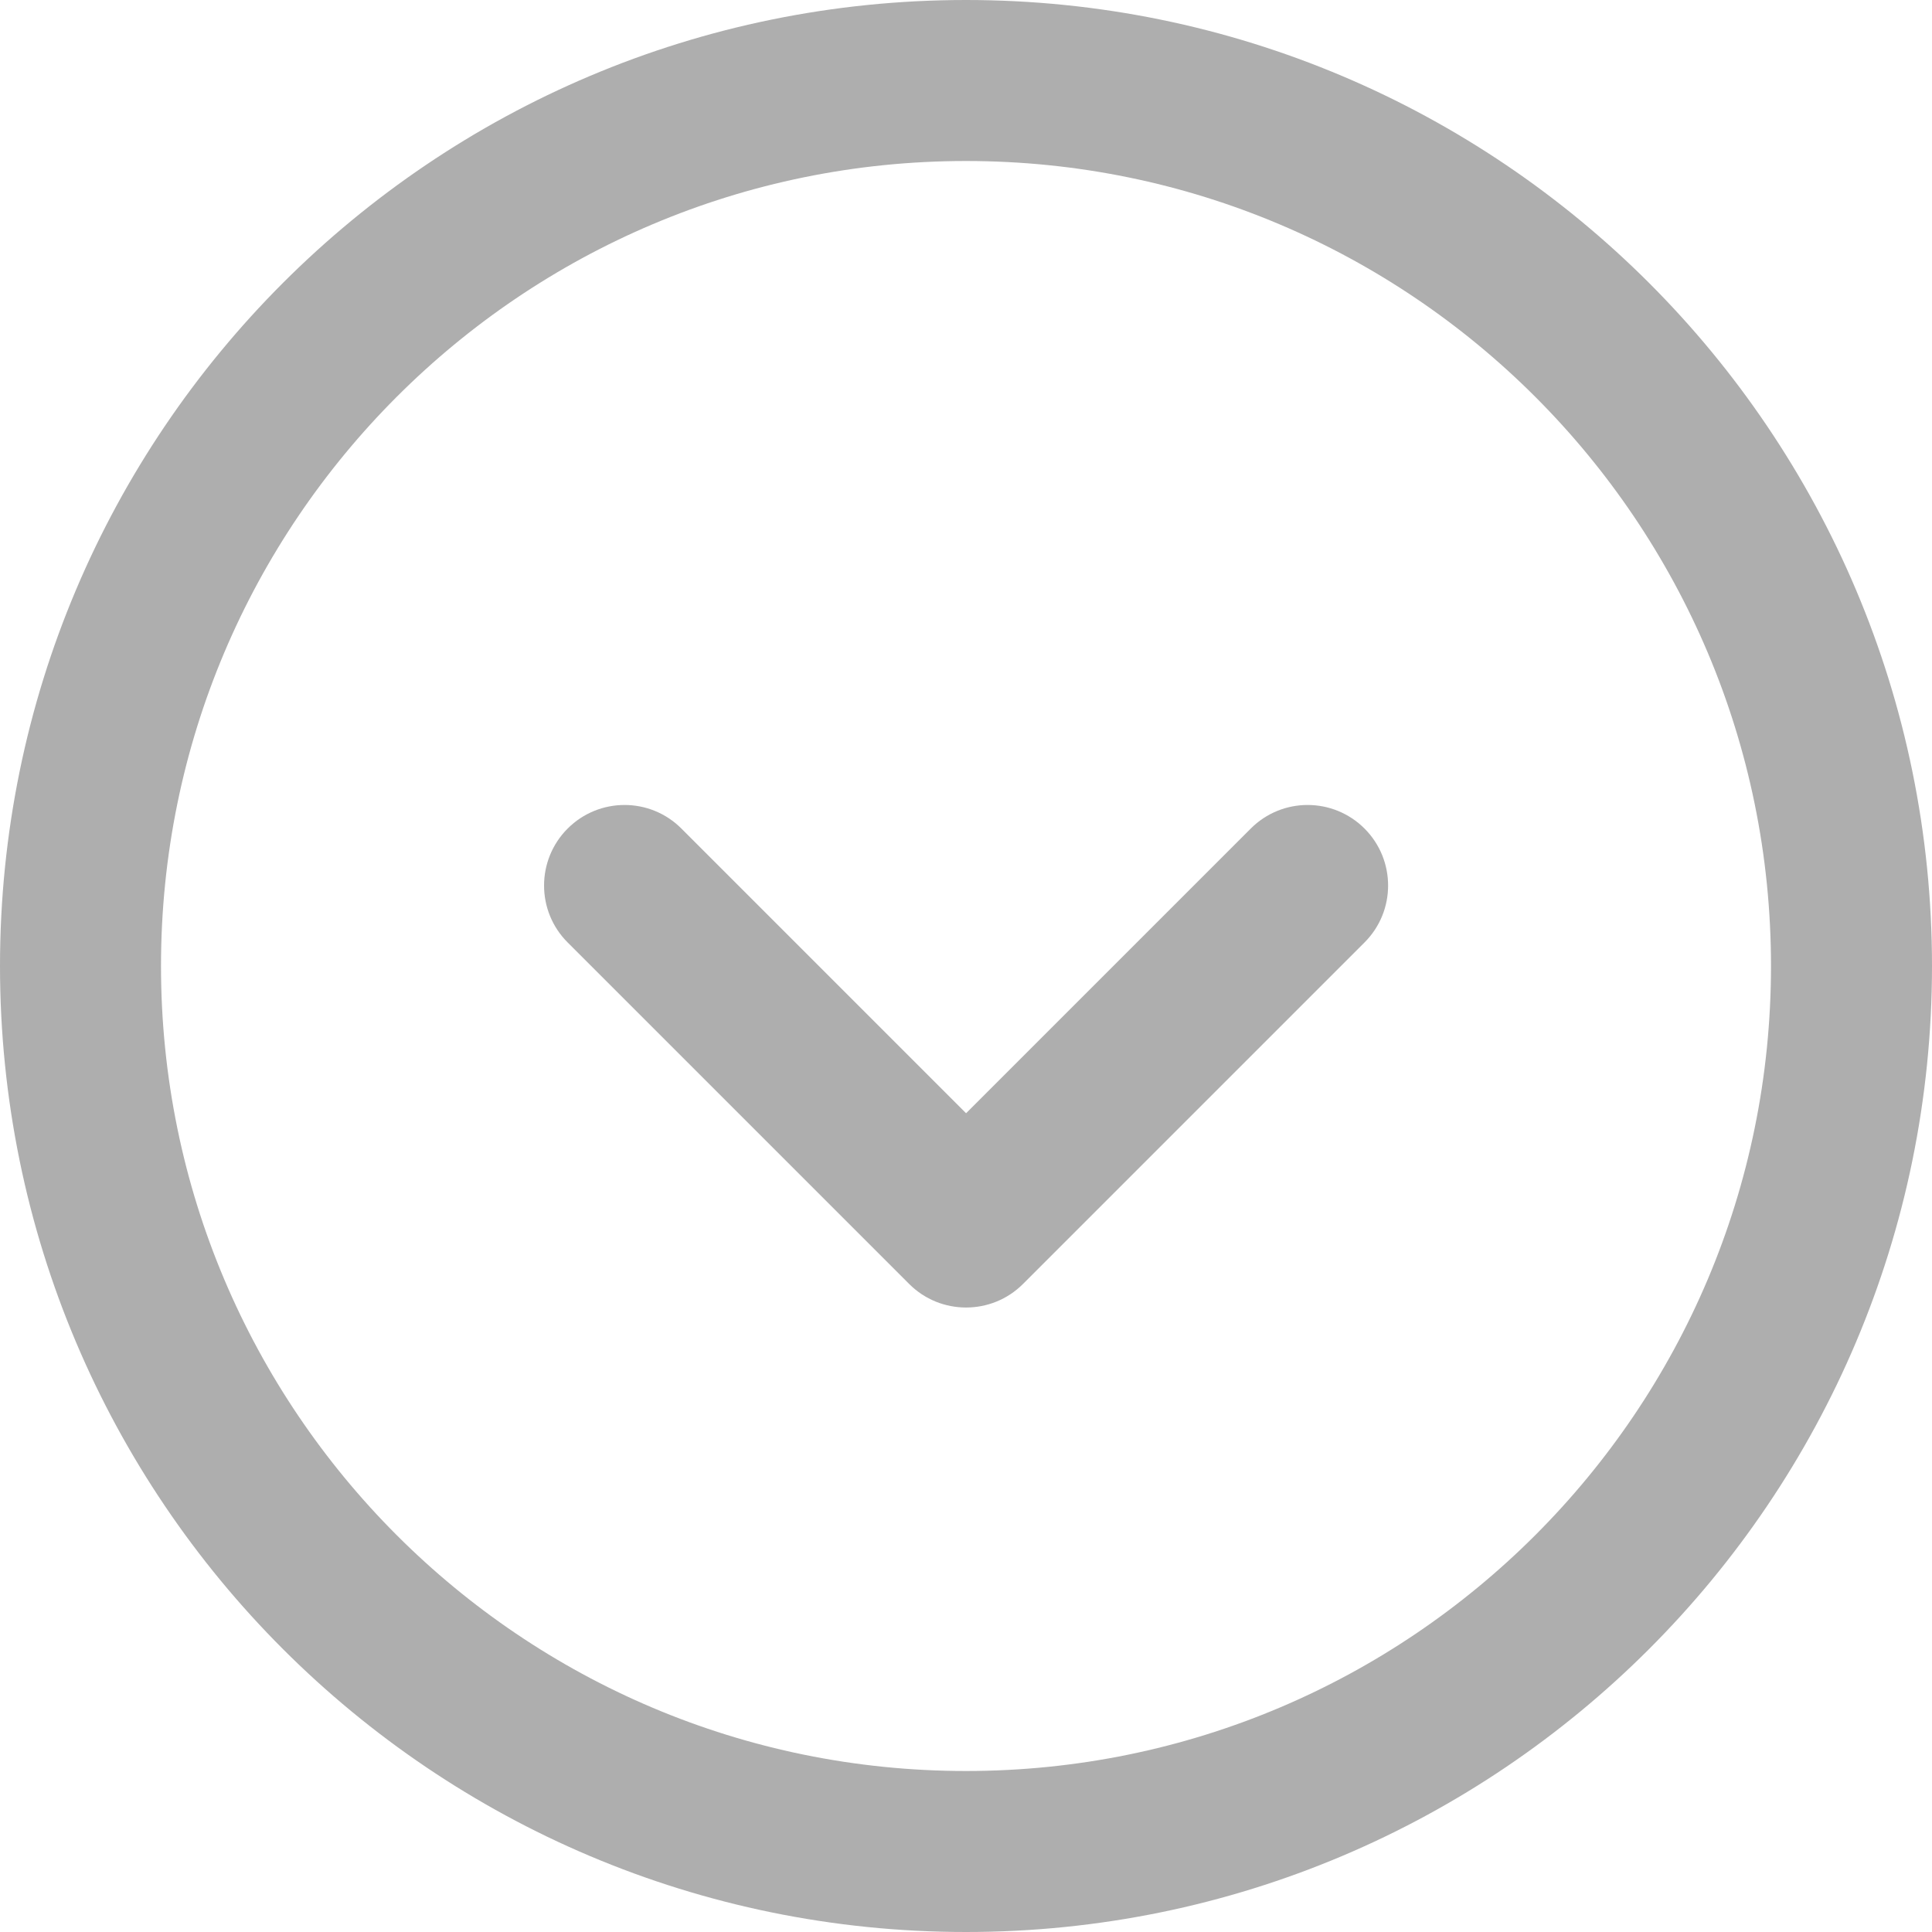
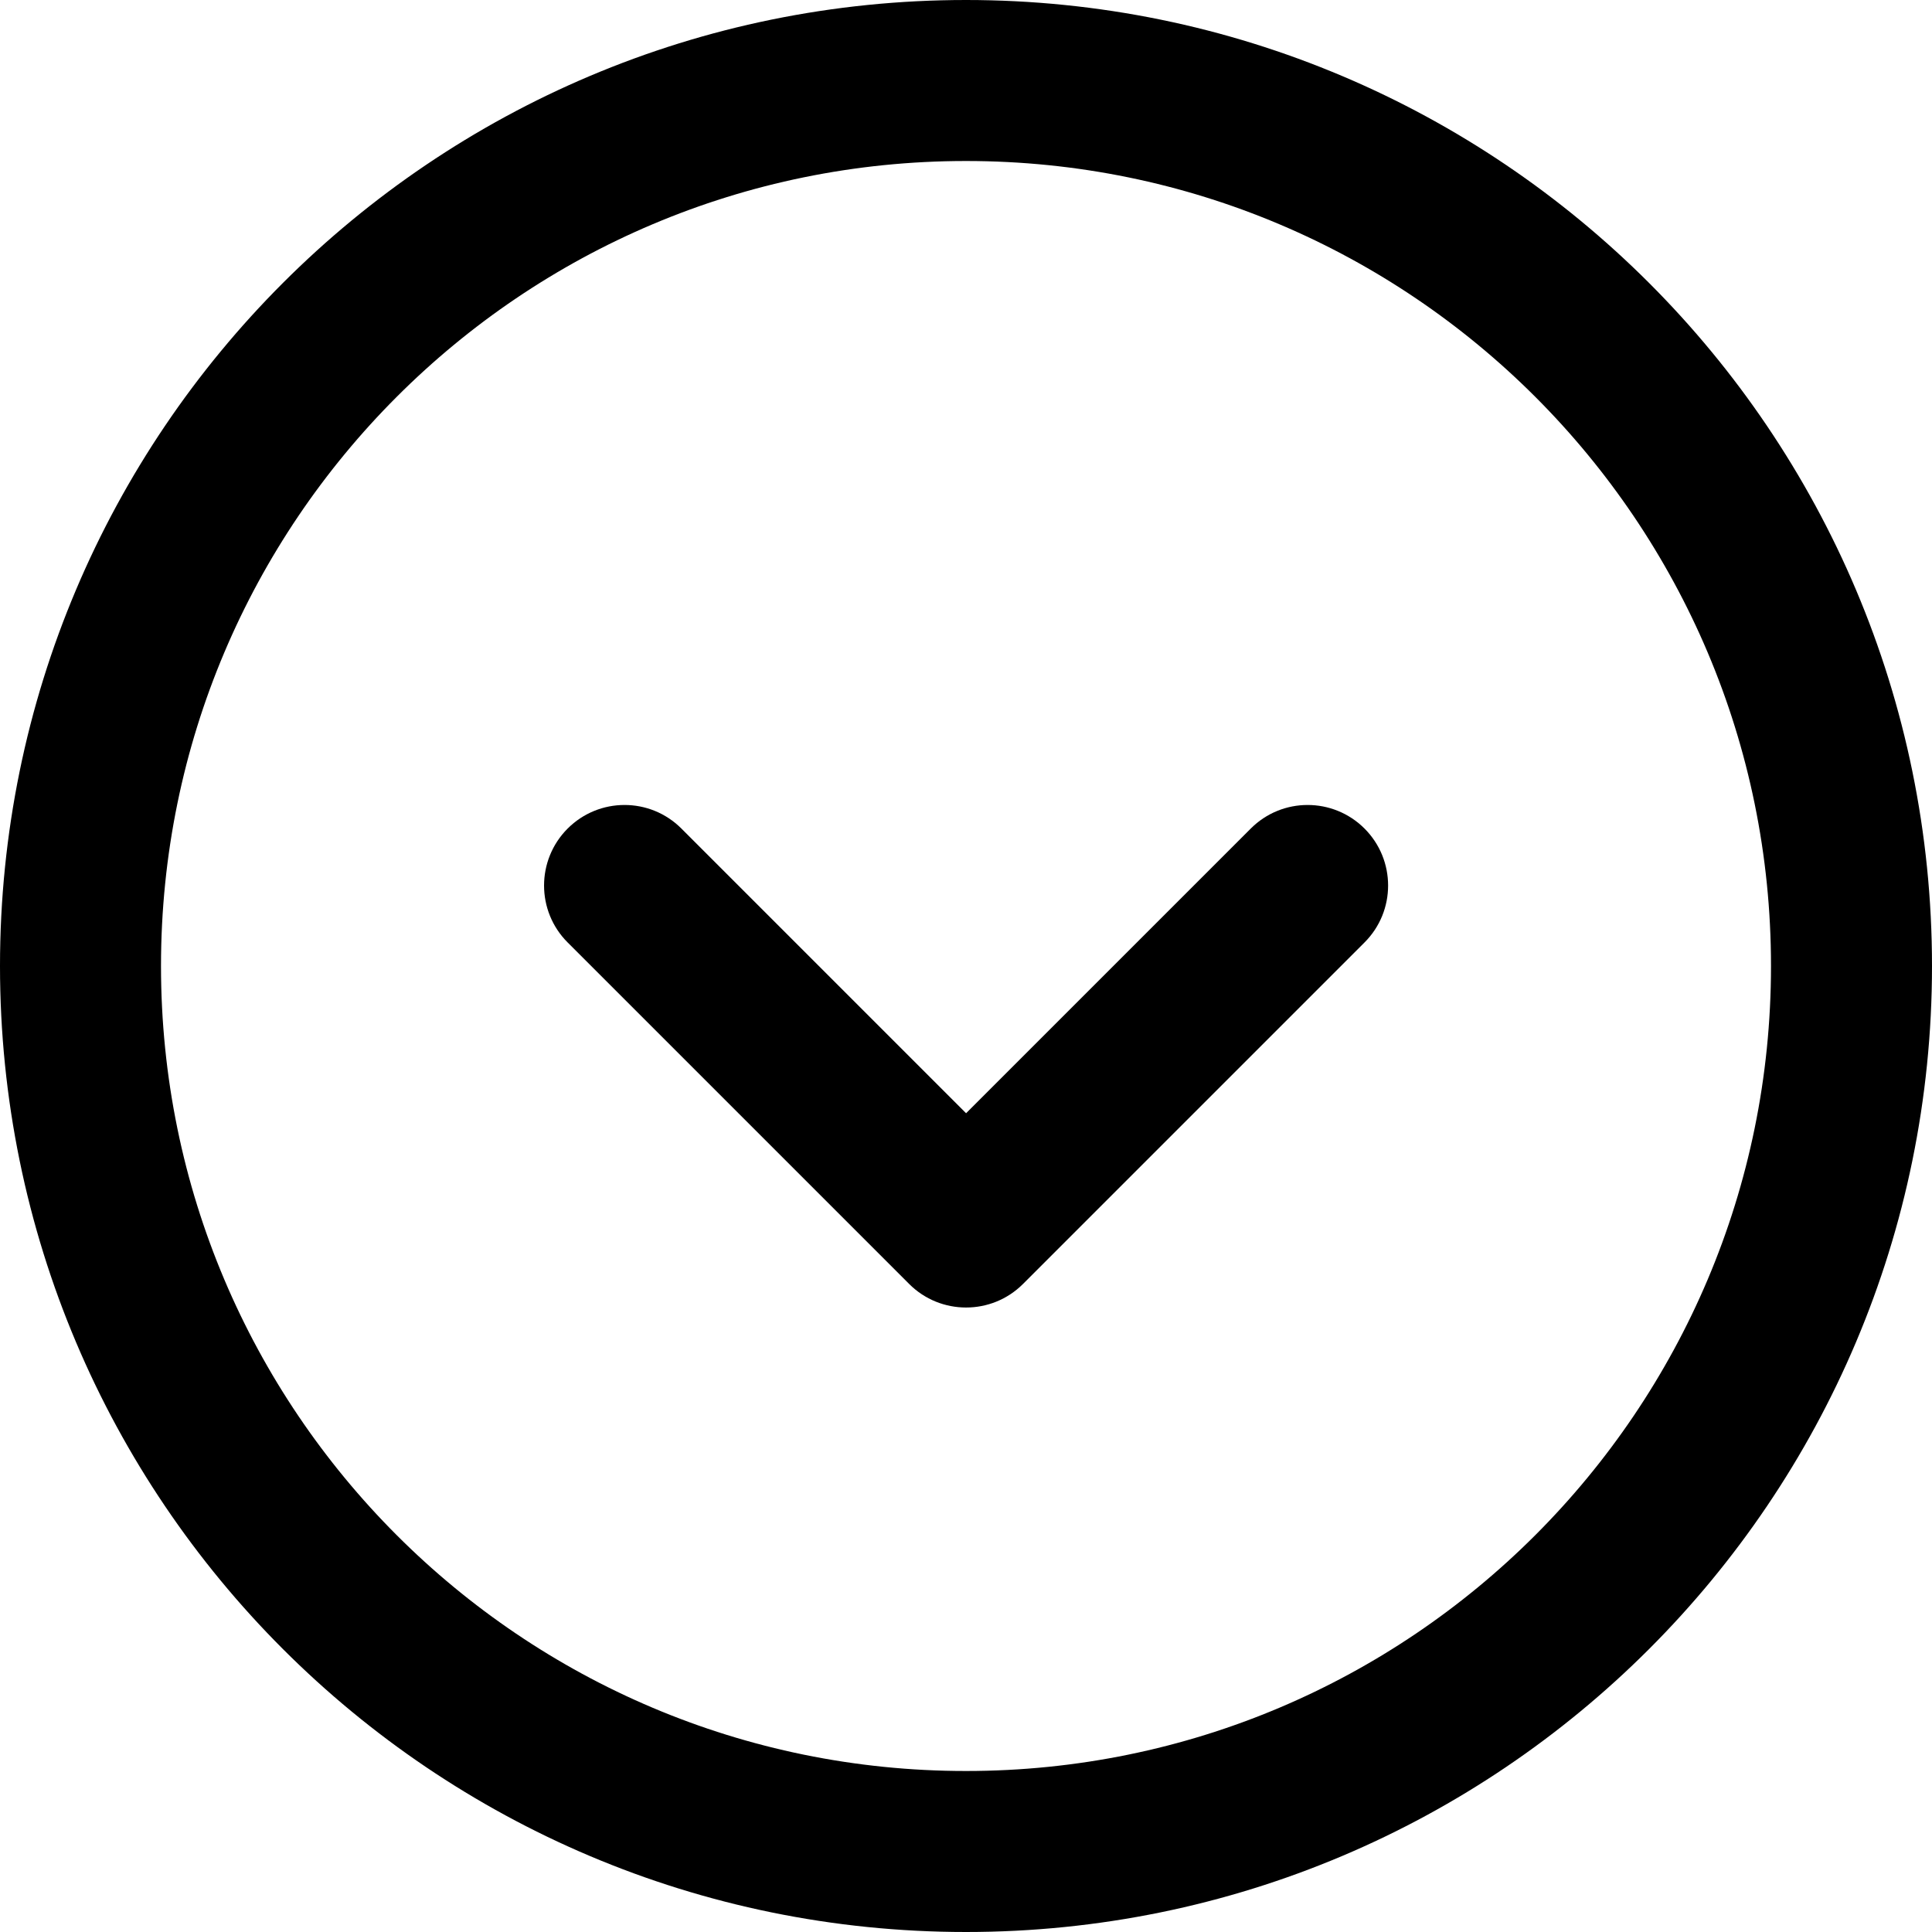
- <svg xmlns="http://www.w3.org/2000/svg" id="more" width="24" height="24" viewBox="0 0 24 24" fill="none">
-   <path fill-rule="evenodd" clip-rule="evenodd" d="M16.951 10.293C16.56 9.902 15.927 9.902 15.537 10.293L12.001 13.829L8.465 10.293C8.075 9.902 7.442 9.902 7.051 10.293C6.661 10.684 6.661 11.317 7.051 11.707L11.294 15.95C11.684 16.34 12.318 16.34 12.708 15.95L16.951 11.707C17.341 11.317 17.341 10.684 16.951 10.293Z" fill="#AEAEAE" />
-   <circle cx="12" cy="12" r="11" stroke="#AEAEAE" stroke-width="2" />
+ <svg xmlns="http://www.w3.org/2000/svg" viewBox="0 0 24 24" fill="none">
+   <path fill-rule="evenodd" clip-rule="evenodd" d="M16.951 10.293C16.56 9.902 15.927 9.902 15.537 10.293L12.001 13.829L8.465 10.293C8.075 9.902 7.442 9.902 7.051 10.293C6.661 10.684 6.661 11.317 7.051 11.707L11.294 15.95C11.684 16.34 12.318 16.34 12.708 15.95L16.951 11.707C17.341 11.317 17.341 10.684 16.951 10.293Z" fill="currentcolor" />
+   <circle cx="12" cy="12" r="11" stroke="currentcolor" stroke-width="2" />
</svg>
